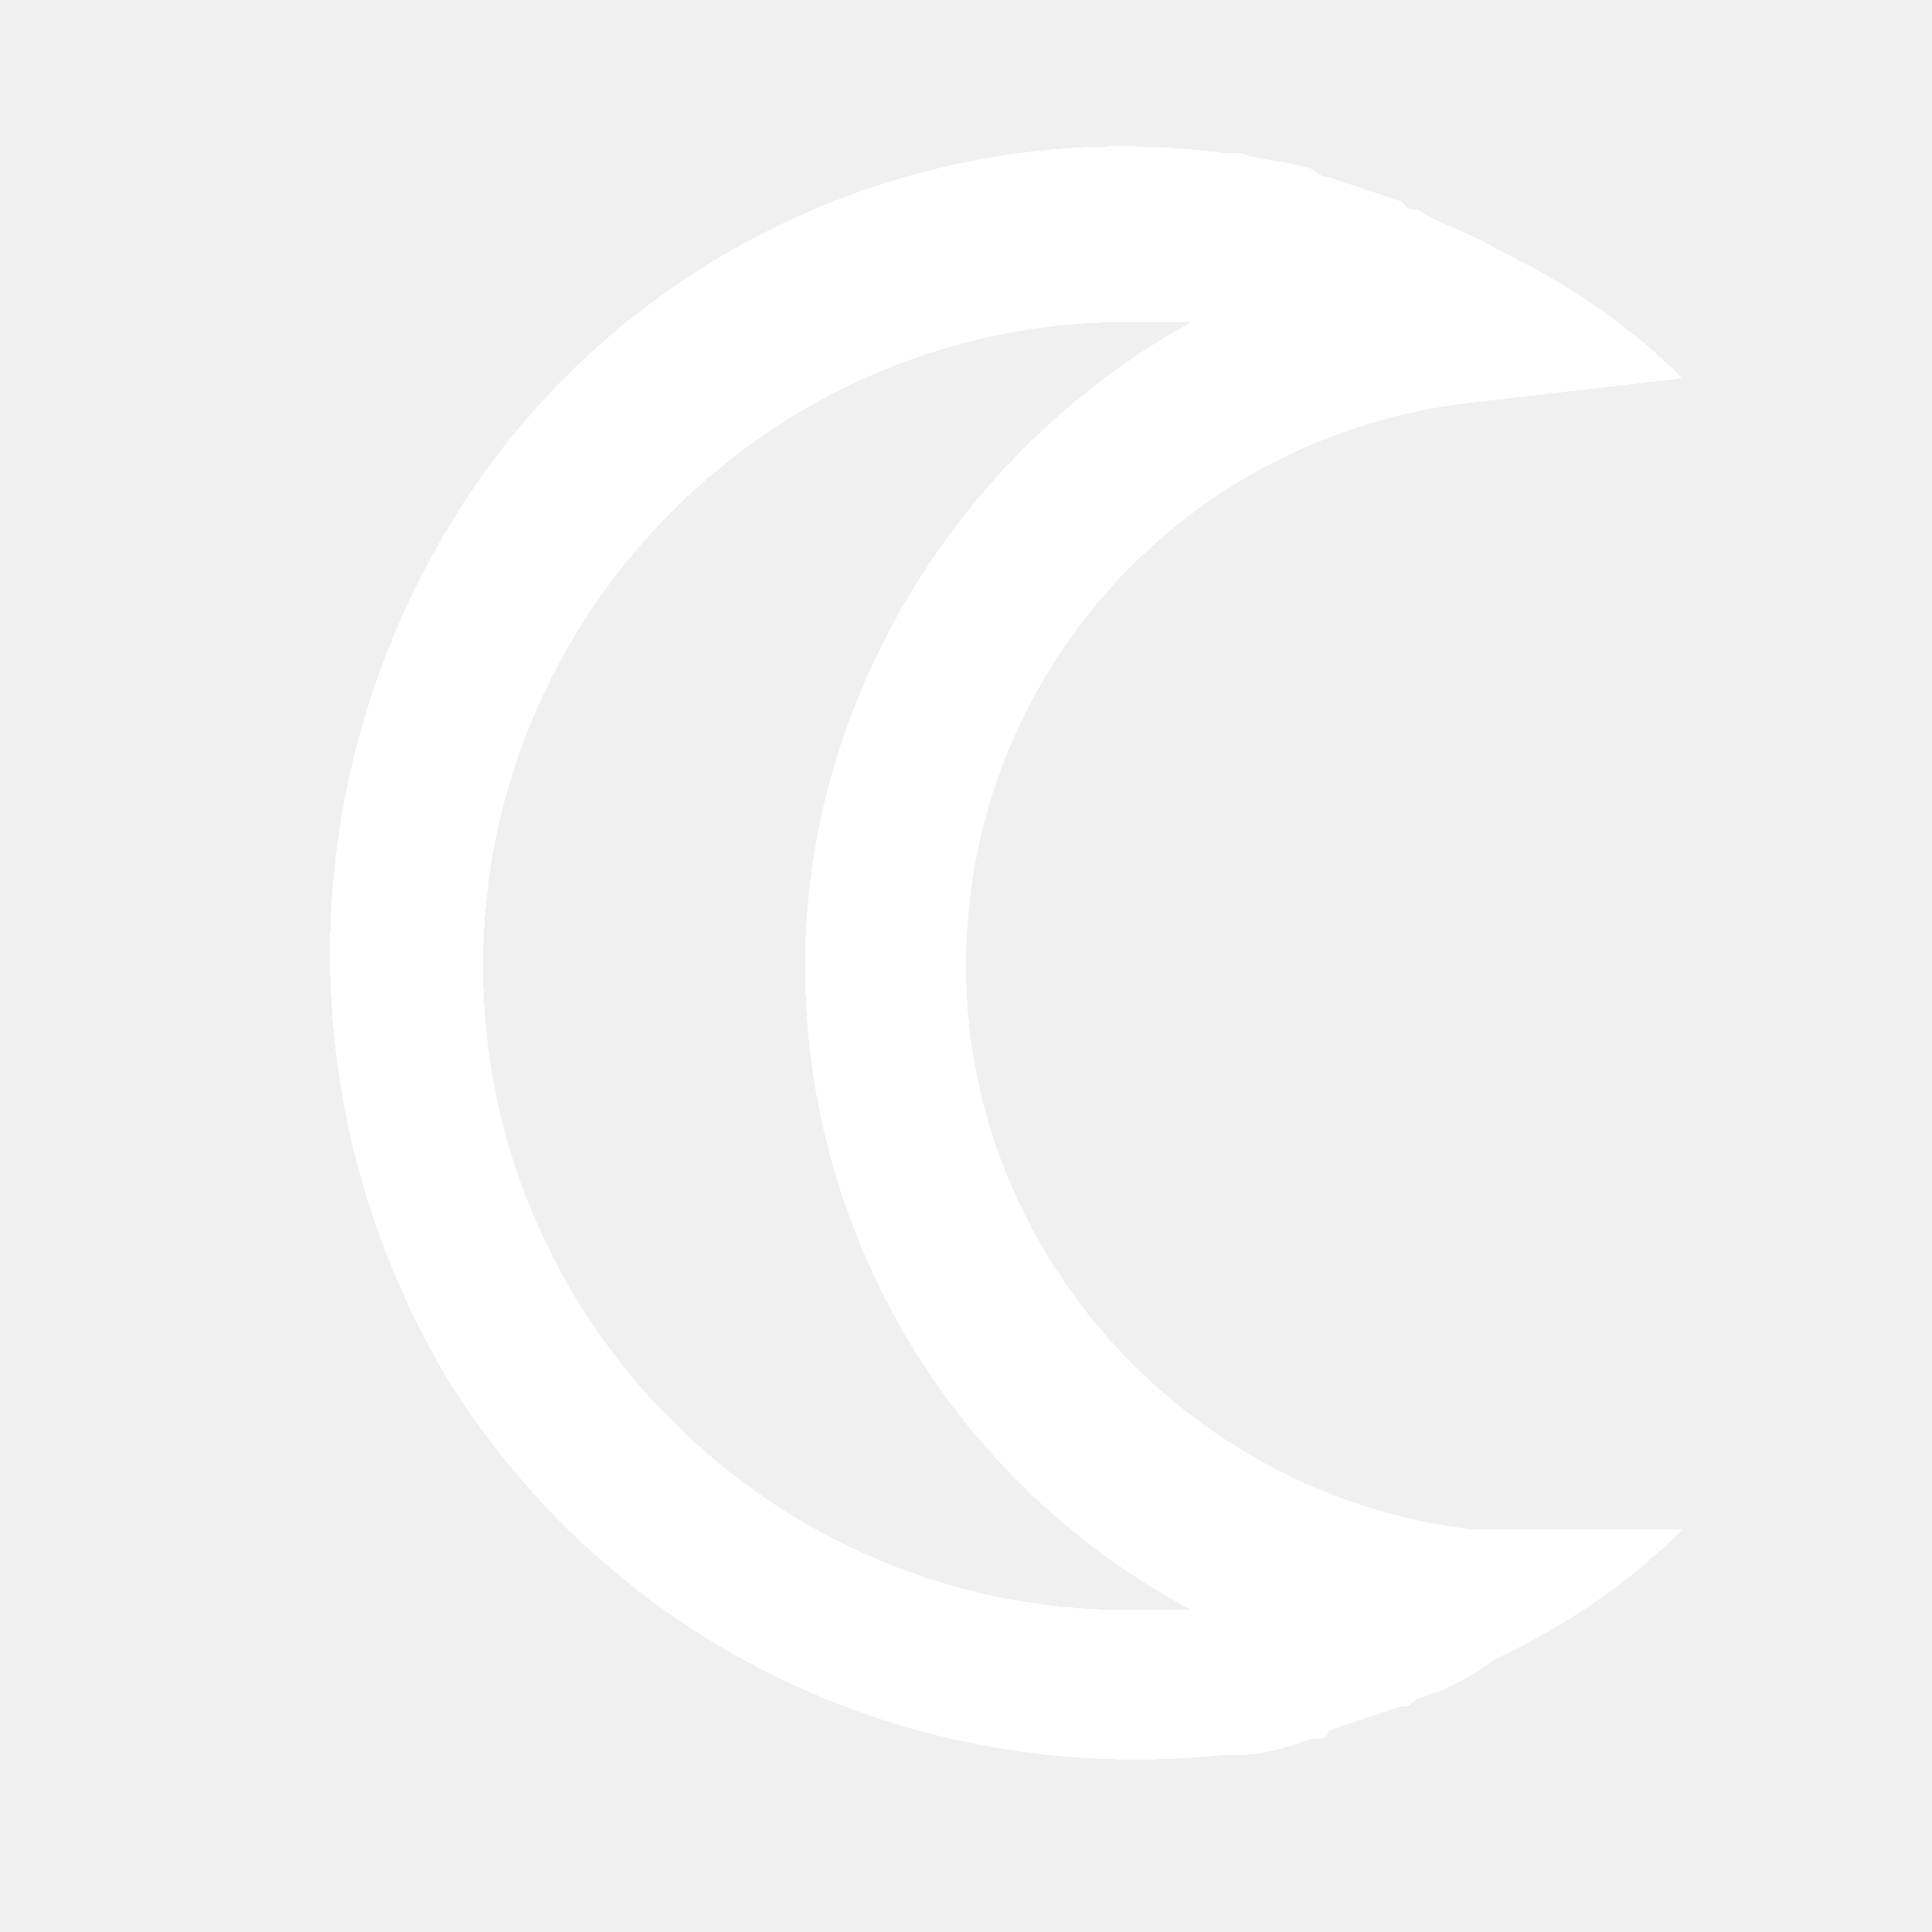
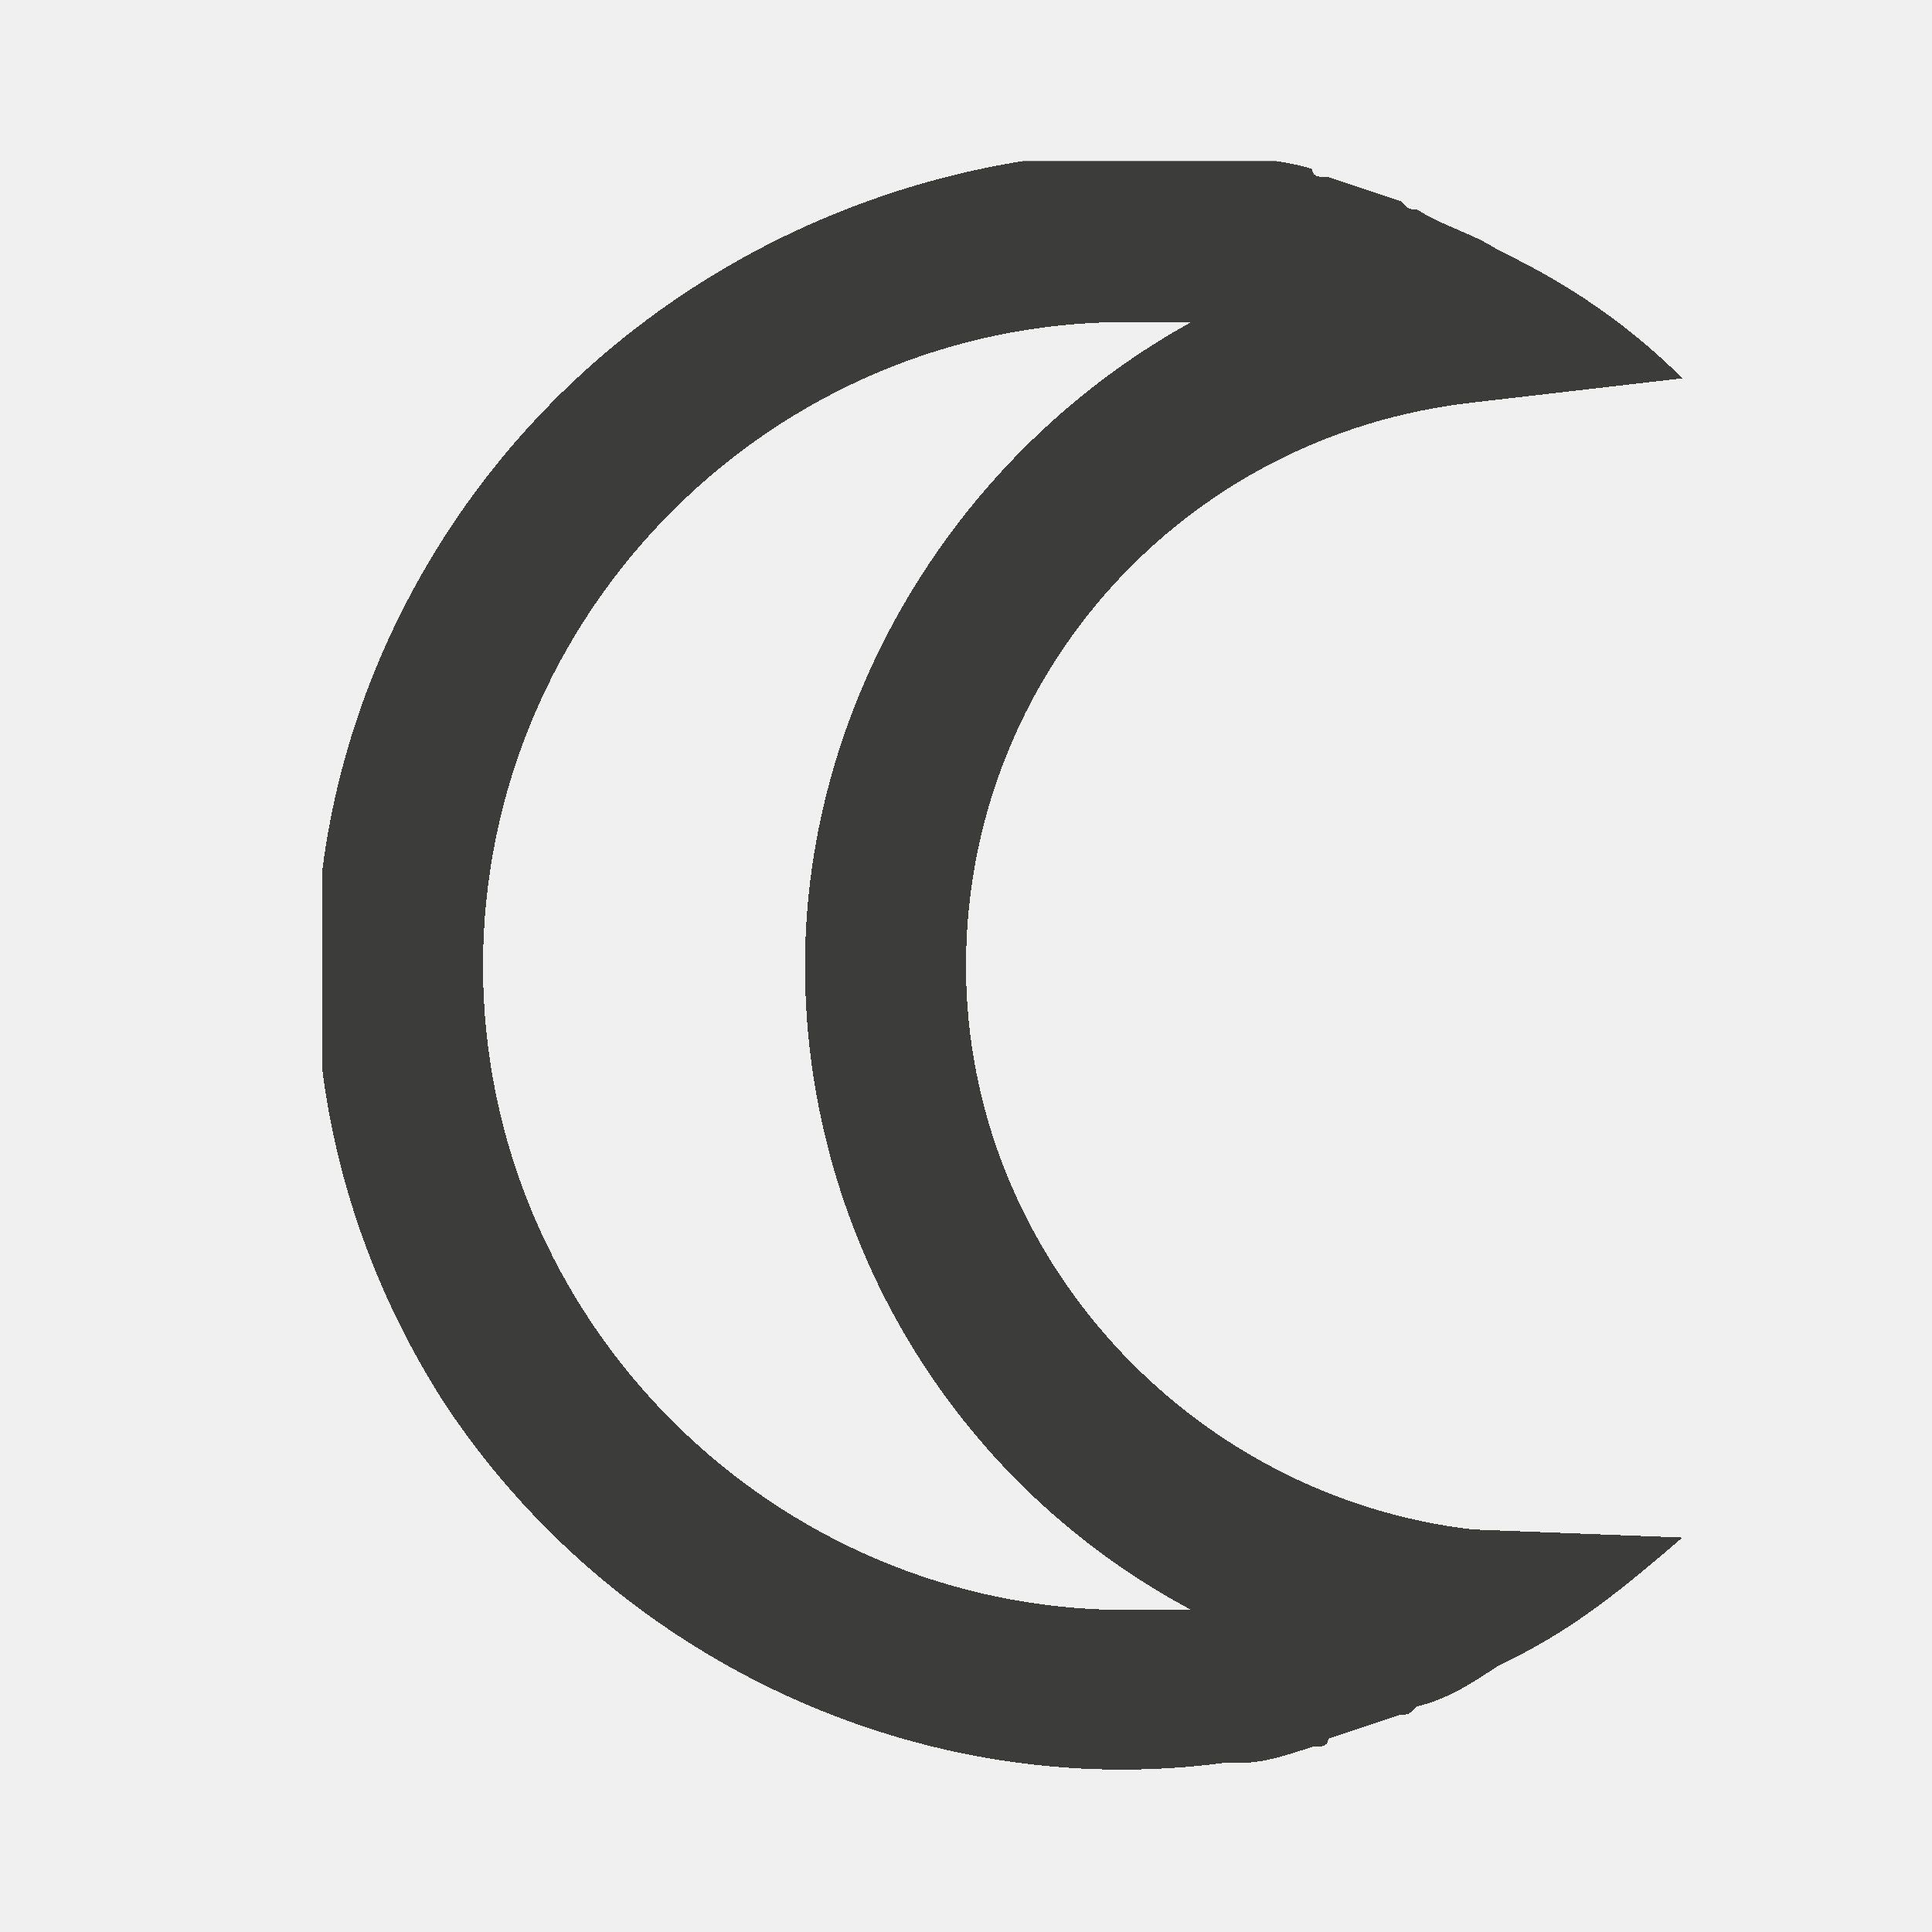
<svg xmlns="http://www.w3.org/2000/svg" version="1.1" id="Layer_1" shape-rendering="crispEdges" x="0px" y="0px" viewBox="0 0 24 24" style="enable-background:new 0 0 24 24;" xml:space="preserve">
  <style type="text/css">
- 	.st0{fill-rule:evenodd;clip-rule:evenodd;fill:#FFFFFF;}
+ 	.st0{filter:url(#Adobe_OpacityMaskFilter);}
+ 	.st1{fill-rule:evenodd;clip-rule:evenodd;fill:#FFFFFF;}
+ 	.st2{mask:url(#mask-2_00000174600588204541363160000004005679197370224564_);fill-rule:evenodd;clip-rule:evenodd;fill:#3C3C3B;}
</style>
-   <path class="st0" d="M12,12c0-3.6,2.7-6.6,6.3-7l2.6-0.3c-0.6-0.6-1.3-1.1-2.1-1.5l-0.2-0.1c-0.3-0.2-0.7-0.3-1-0.5  c-0.1,0-0.1,0-0.2-0.1c-0.3-0.1-0.6-0.2-0.9-0.3c-0.1,0-0.2-0.1-0.2-0.1c-0.3-0.1-0.6-0.1-0.9-0.2c-0.1,0-0.2,0-0.2,0  c-3.8-0.5-7.6,1.3-9.6,4.6c-2,3.3-2,7.4,0,10.7c2.1,3.3,5.8,5,9.6,4.6c0.1,0,0.2,0,0.2,0c0.3,0,0.6-0.1,0.9-0.2c0.1,0,0.2,0,0.2-0.1  c0.3-0.1,0.6-0.2,0.9-0.3c0.1,0,0.1,0,0.2-0.1c0.4-0.1,0.7-0.3,1-0.5l0.2-0.1c0.8-0.4,1.5-0.9,2.1-1.5L18.3,19  C14.8,18.6,12,15.6,12,12z M14,20c-4.4,0-8-3.6-8-8s3.6-8,8-8c0.3,0,0.5,0,0.8,0C11.9,5.6,10,8.7,10,12c0,3.3,1.8,6.4,4.8,8  C14.6,20,14.3,20,14,20z" />
+   <g id="Top-BarTheme">
+     <g id="Group-3" transform="translate(4, 2)">
+       <g id="Clip-2">
+ 		</g>
+       <defs>
+         <filter id="Adobe_OpacityMaskFilter" filterUnits="userSpaceOnUse" x="0" y="0" width="16.9" height="20">
+           <feColorMatrix type="matrix" values="1 0 0 0 0  0 1 0 0 0  0 0 1 0 0  0 0 0 1 0" />
+         </filter>
+       </defs>
+       <mask maskUnits="userSpaceOnUse" x="0" y="0" width="16.9" height="20" id="mask-2_00000174600588204541363160000004005679197370224564_">
+         <g class="st0">
+           <polygon id="path-1_00000122708661171652256600000001714761885182751410_" class="st1" points="0,0 16.9,0 16.9,20 0,20     " />
+         </g>
+       </mask>
+       <path id="Fill-1" class="st2" d="M10,2c0.3,0,0.5,0,0.8,0C7.9,3.6,6,6.7,6,10c0,3.3,1.8,6.4,4.8,8c-0.3,0-0.5,0-0.8,0    c-4.4,0-8-3.6-8-8C2,5.6,5.6,2,10,2 M11.2,19.9c0.1,0,0.2,0,0.2,0c0.3,0,0.6-0.1,0.9-0.2c0.1,0,0.2,0,0.2-0.1    c0.3-0.1,0.6-0.2,0.9-0.3c0.1,0,0.1,0,0.2-0.1c0.4-0.1,0.7-0.3,1-0.5l0.2-0.1c0.8-0.4,1.4-0.9,2.1-1.5L14.3,17    C10.8,16.6,8,13.6,8,10c0-3.6,2.7-6.6,6.3-7l2.6-0.3c-0.6-0.6-1.3-1.1-2.1-1.5l-0.2-0.1c-0.3-0.2-0.7-0.3-1-0.5    c-0.1,0-0.1,0-0.2-0.1c-0.3-0.1-0.6-0.2-0.9-0.3c-0.1,0-0.2,0-0.2-0.1c-0.3-0.1-0.6-0.1-0.9-0.2c-0.1,0-0.2,0-0.2,0    C7.4-0.4,3.6,1.4,1.5,4.7c-2.1,3.3-2.1,7.4,0,10.7C3.6,18.6,7.4,20.4,11.2,19.9" />
+     </g>
+   </g>
</svg>
